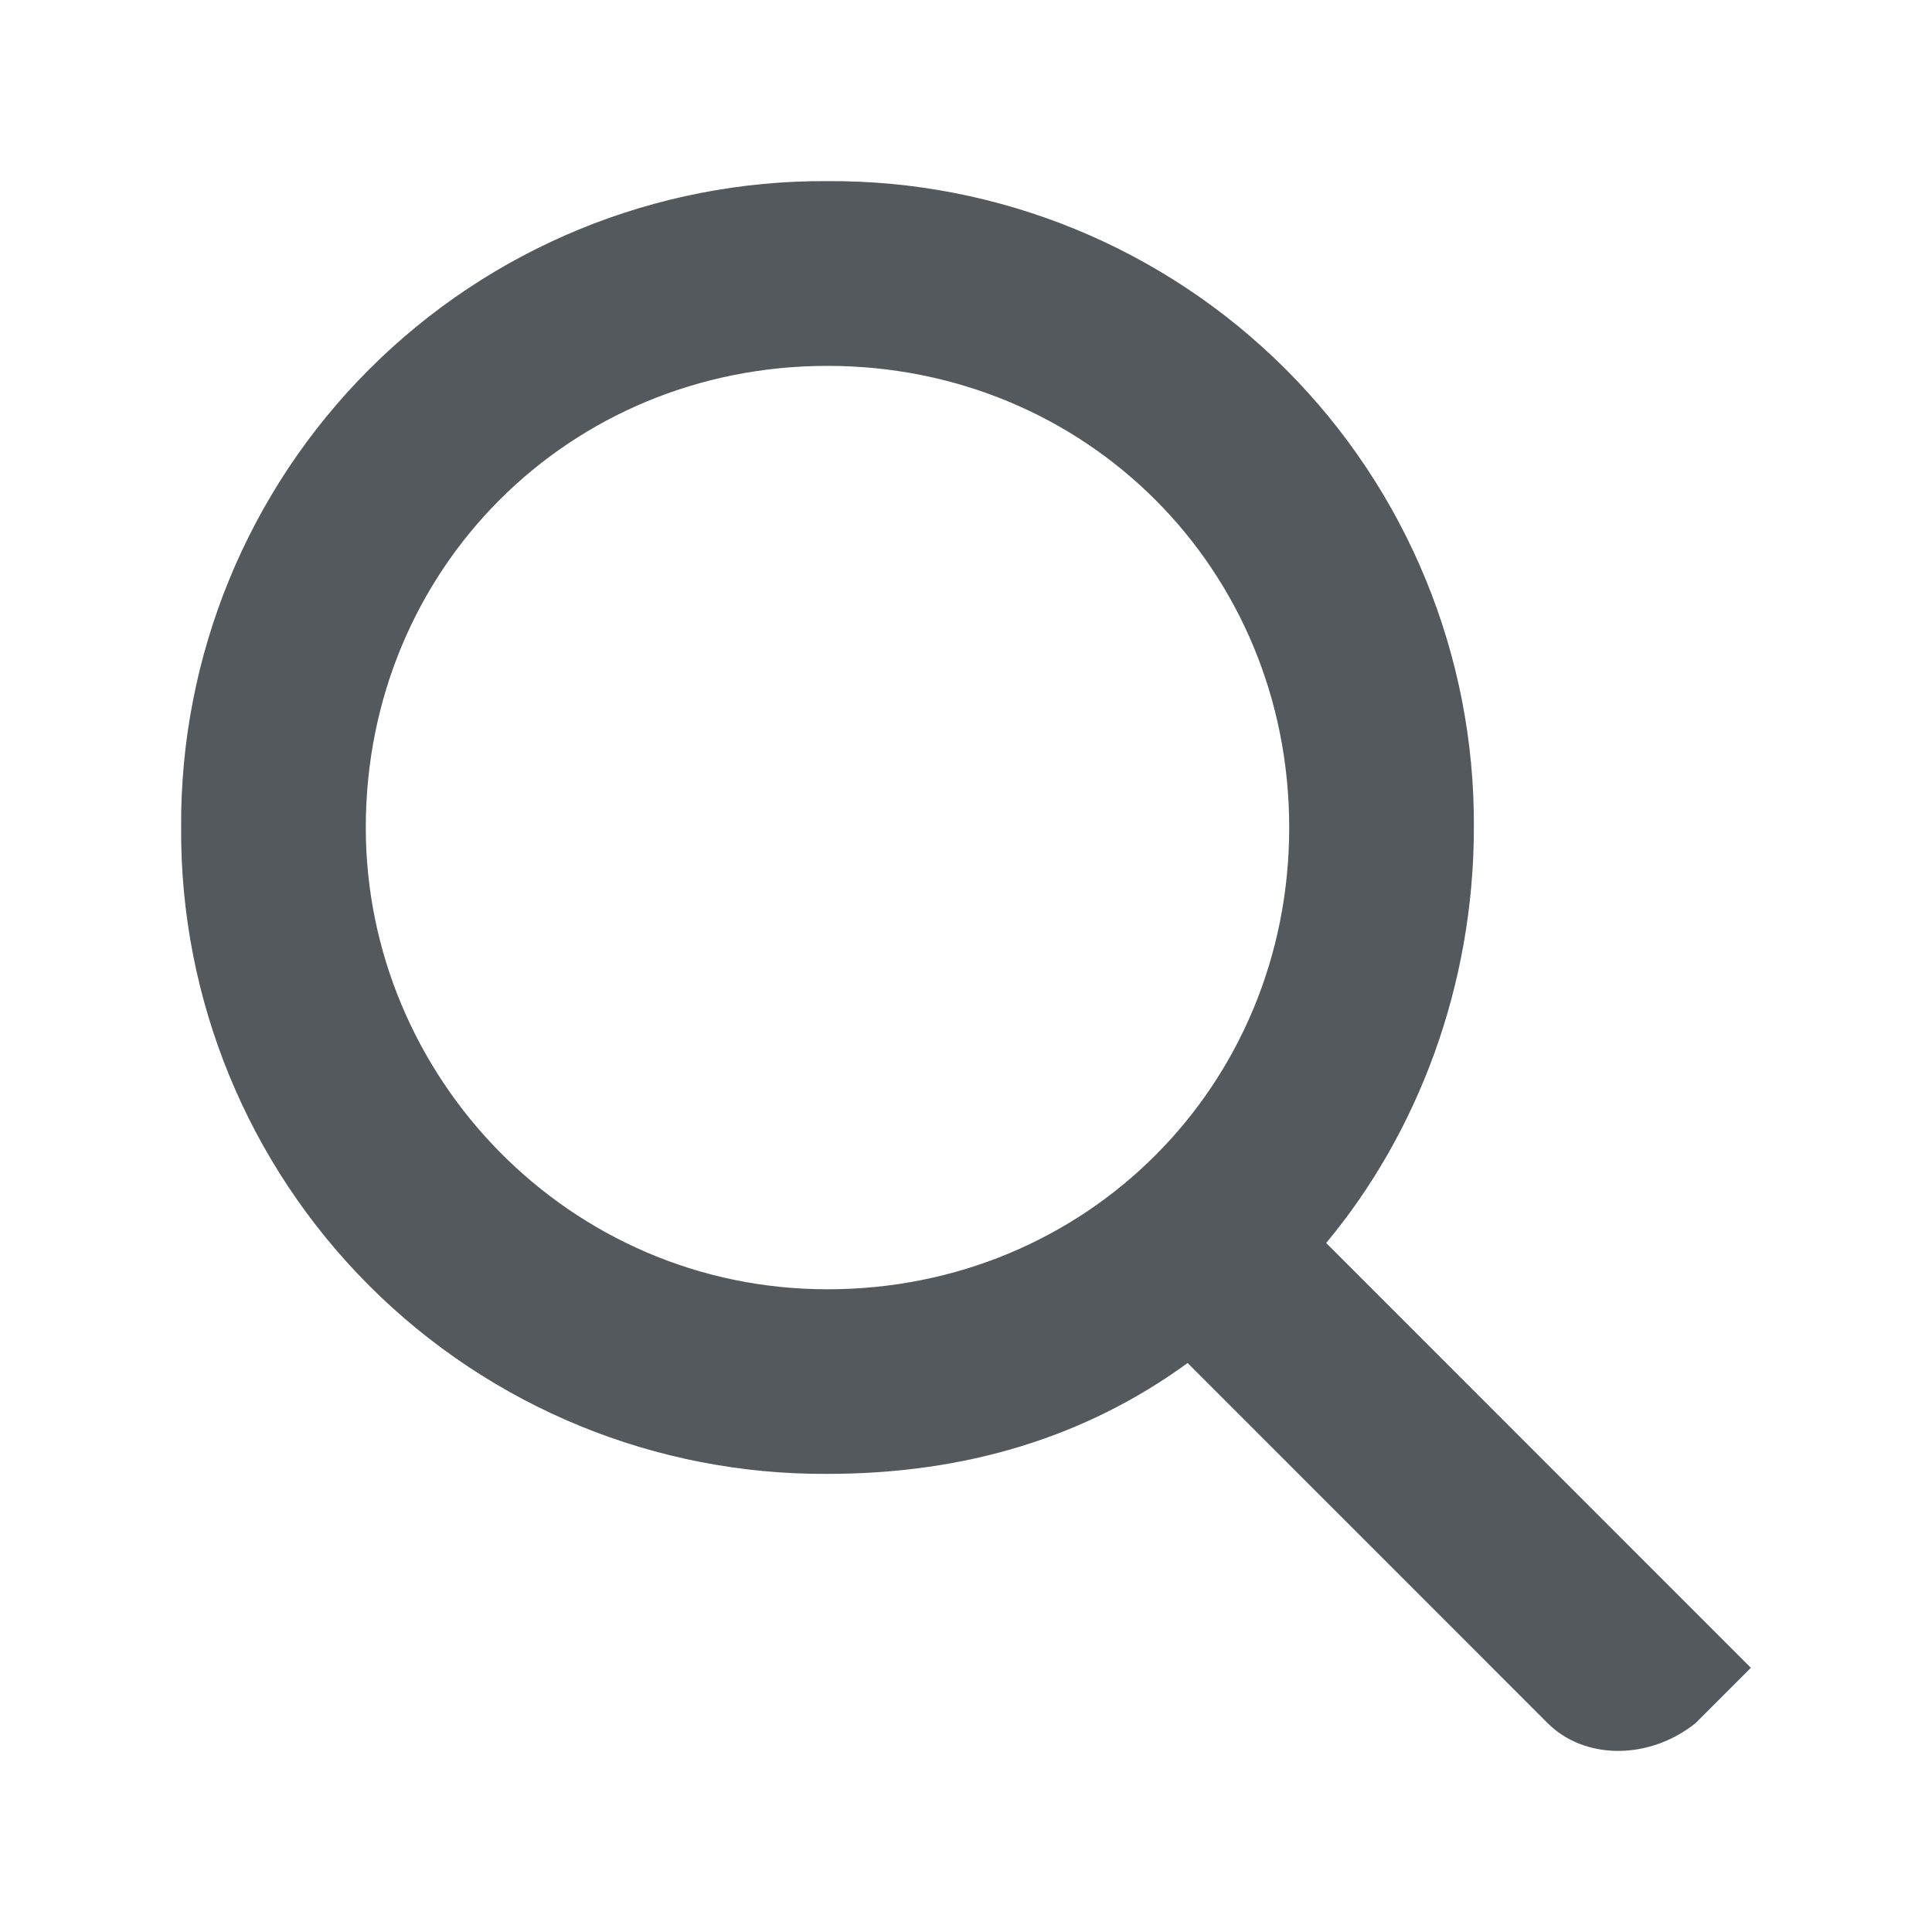
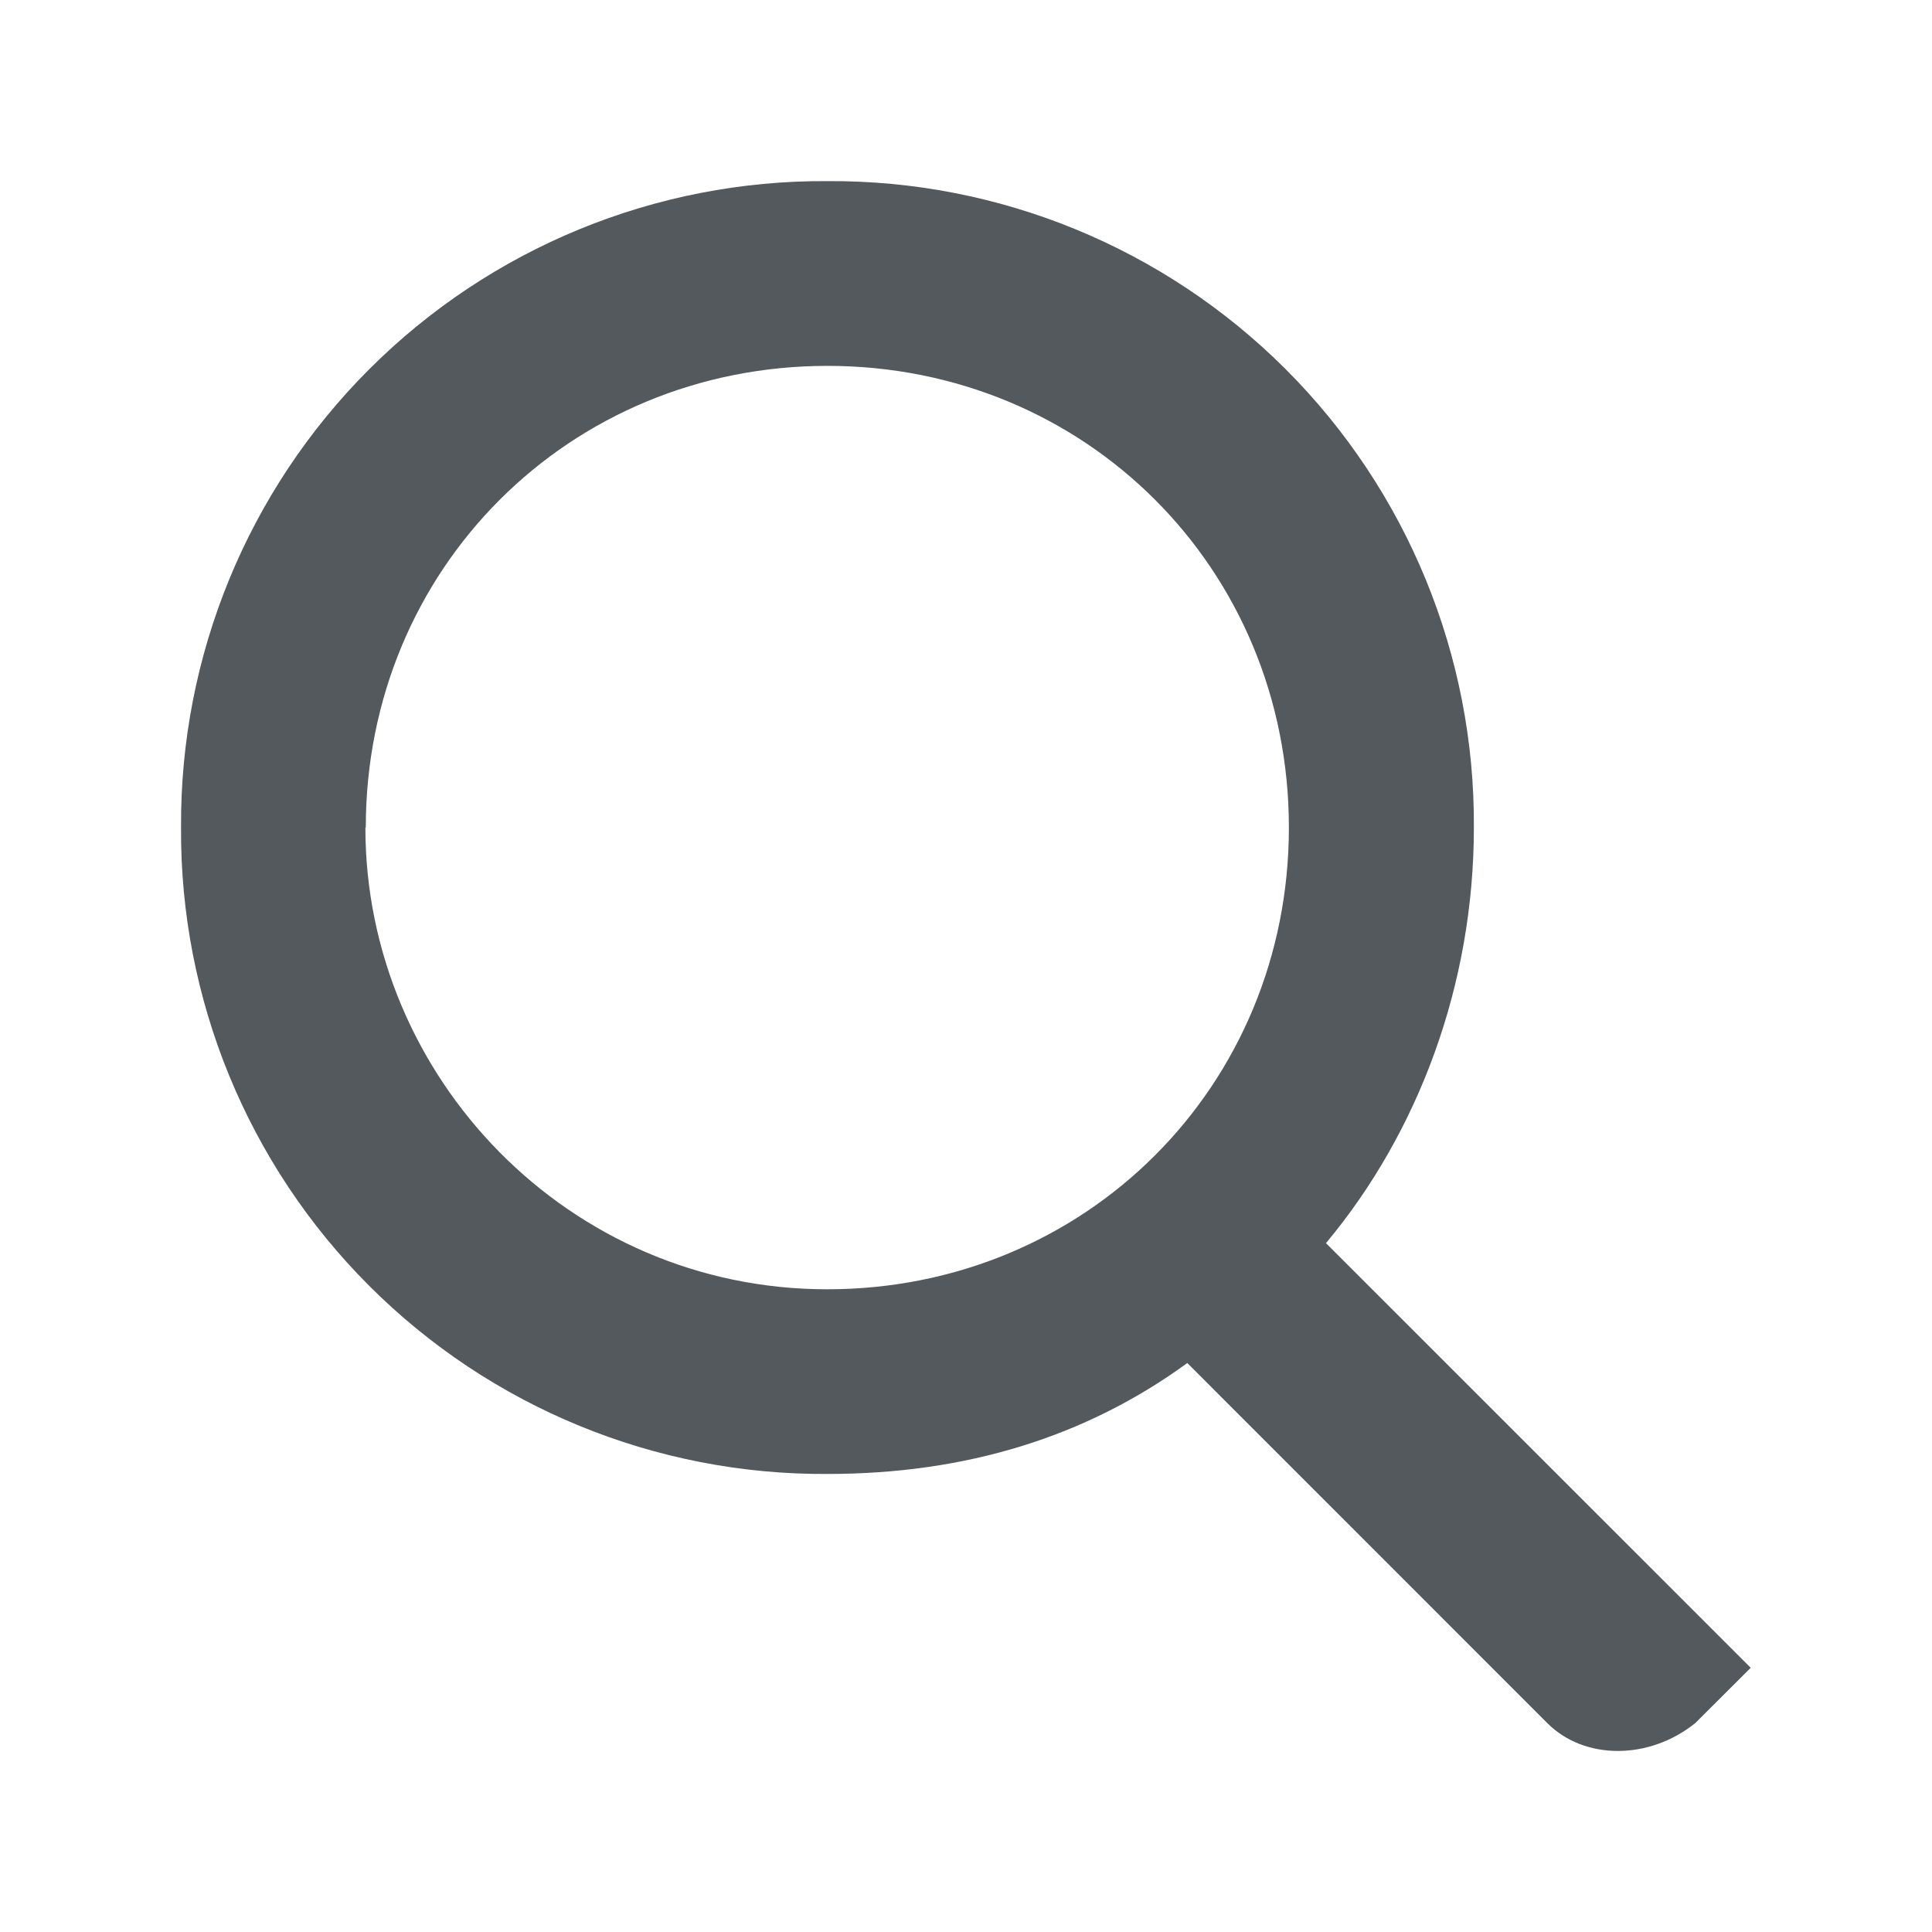
<svg xmlns="http://www.w3.org/2000/svg" width="24" height="24" viewBox="0 0 24 24">
-   <g id="Page-1" fill="none" fill-rule="evenodd">
-     <g id="icon-export" fill="#54595D">
-       <g id="SearchIcon">
-         <path d="M16.474 15.441c1.147-1.376 1.835-3.212 1.835-5.162a7.98 7.98 0 0 0-8.03-8.029 7.98 7.98 0 0 0-8.029 8.03 7.98 7.98 0 0 0 8.03 8.029c1.72 0 3.211-.459 4.473-1.377l4.473 4.474c.46.459 1.262.459 1.836 0l.688-.688-5.276-5.277zM4.544 10.28c0-3.211 2.524-5.735 5.735-5.735 3.212 0 5.736 2.524 5.736 5.735 0 3.212-2.524 5.736-5.736 5.736-3.211 0-5.735-2.638-5.735-5.736z" id="Page-1" />
-       </g>
-     </g>
-   </g>
+   <path fill="#54595d" fill-rule="evenodd" d="M16.474 15.44c1.147-1.375 1.835-3.21 1.835-5.16a7.98 7.98 0 0 0-8.03-8.03 7.98 7.98 0 0 0-8.03 8.03 7.98 7.98 0 0 0 8.03 8.03c1.72 0 3.21-.46 4.47-1.378l4.473 4.474c.46.46 1.262.46 1.836 0l.69-.688-5.278-5.277zm-11.93-5.16c0-3.21 2.524-5.735 5.735-5.735 3.21 0 5.732 2.524 5.732 5.735 0 3.212-2.524 5.736-5.736 5.736-3.212 0-5.736-2.638-5.736-5.736z" />
</svg>
